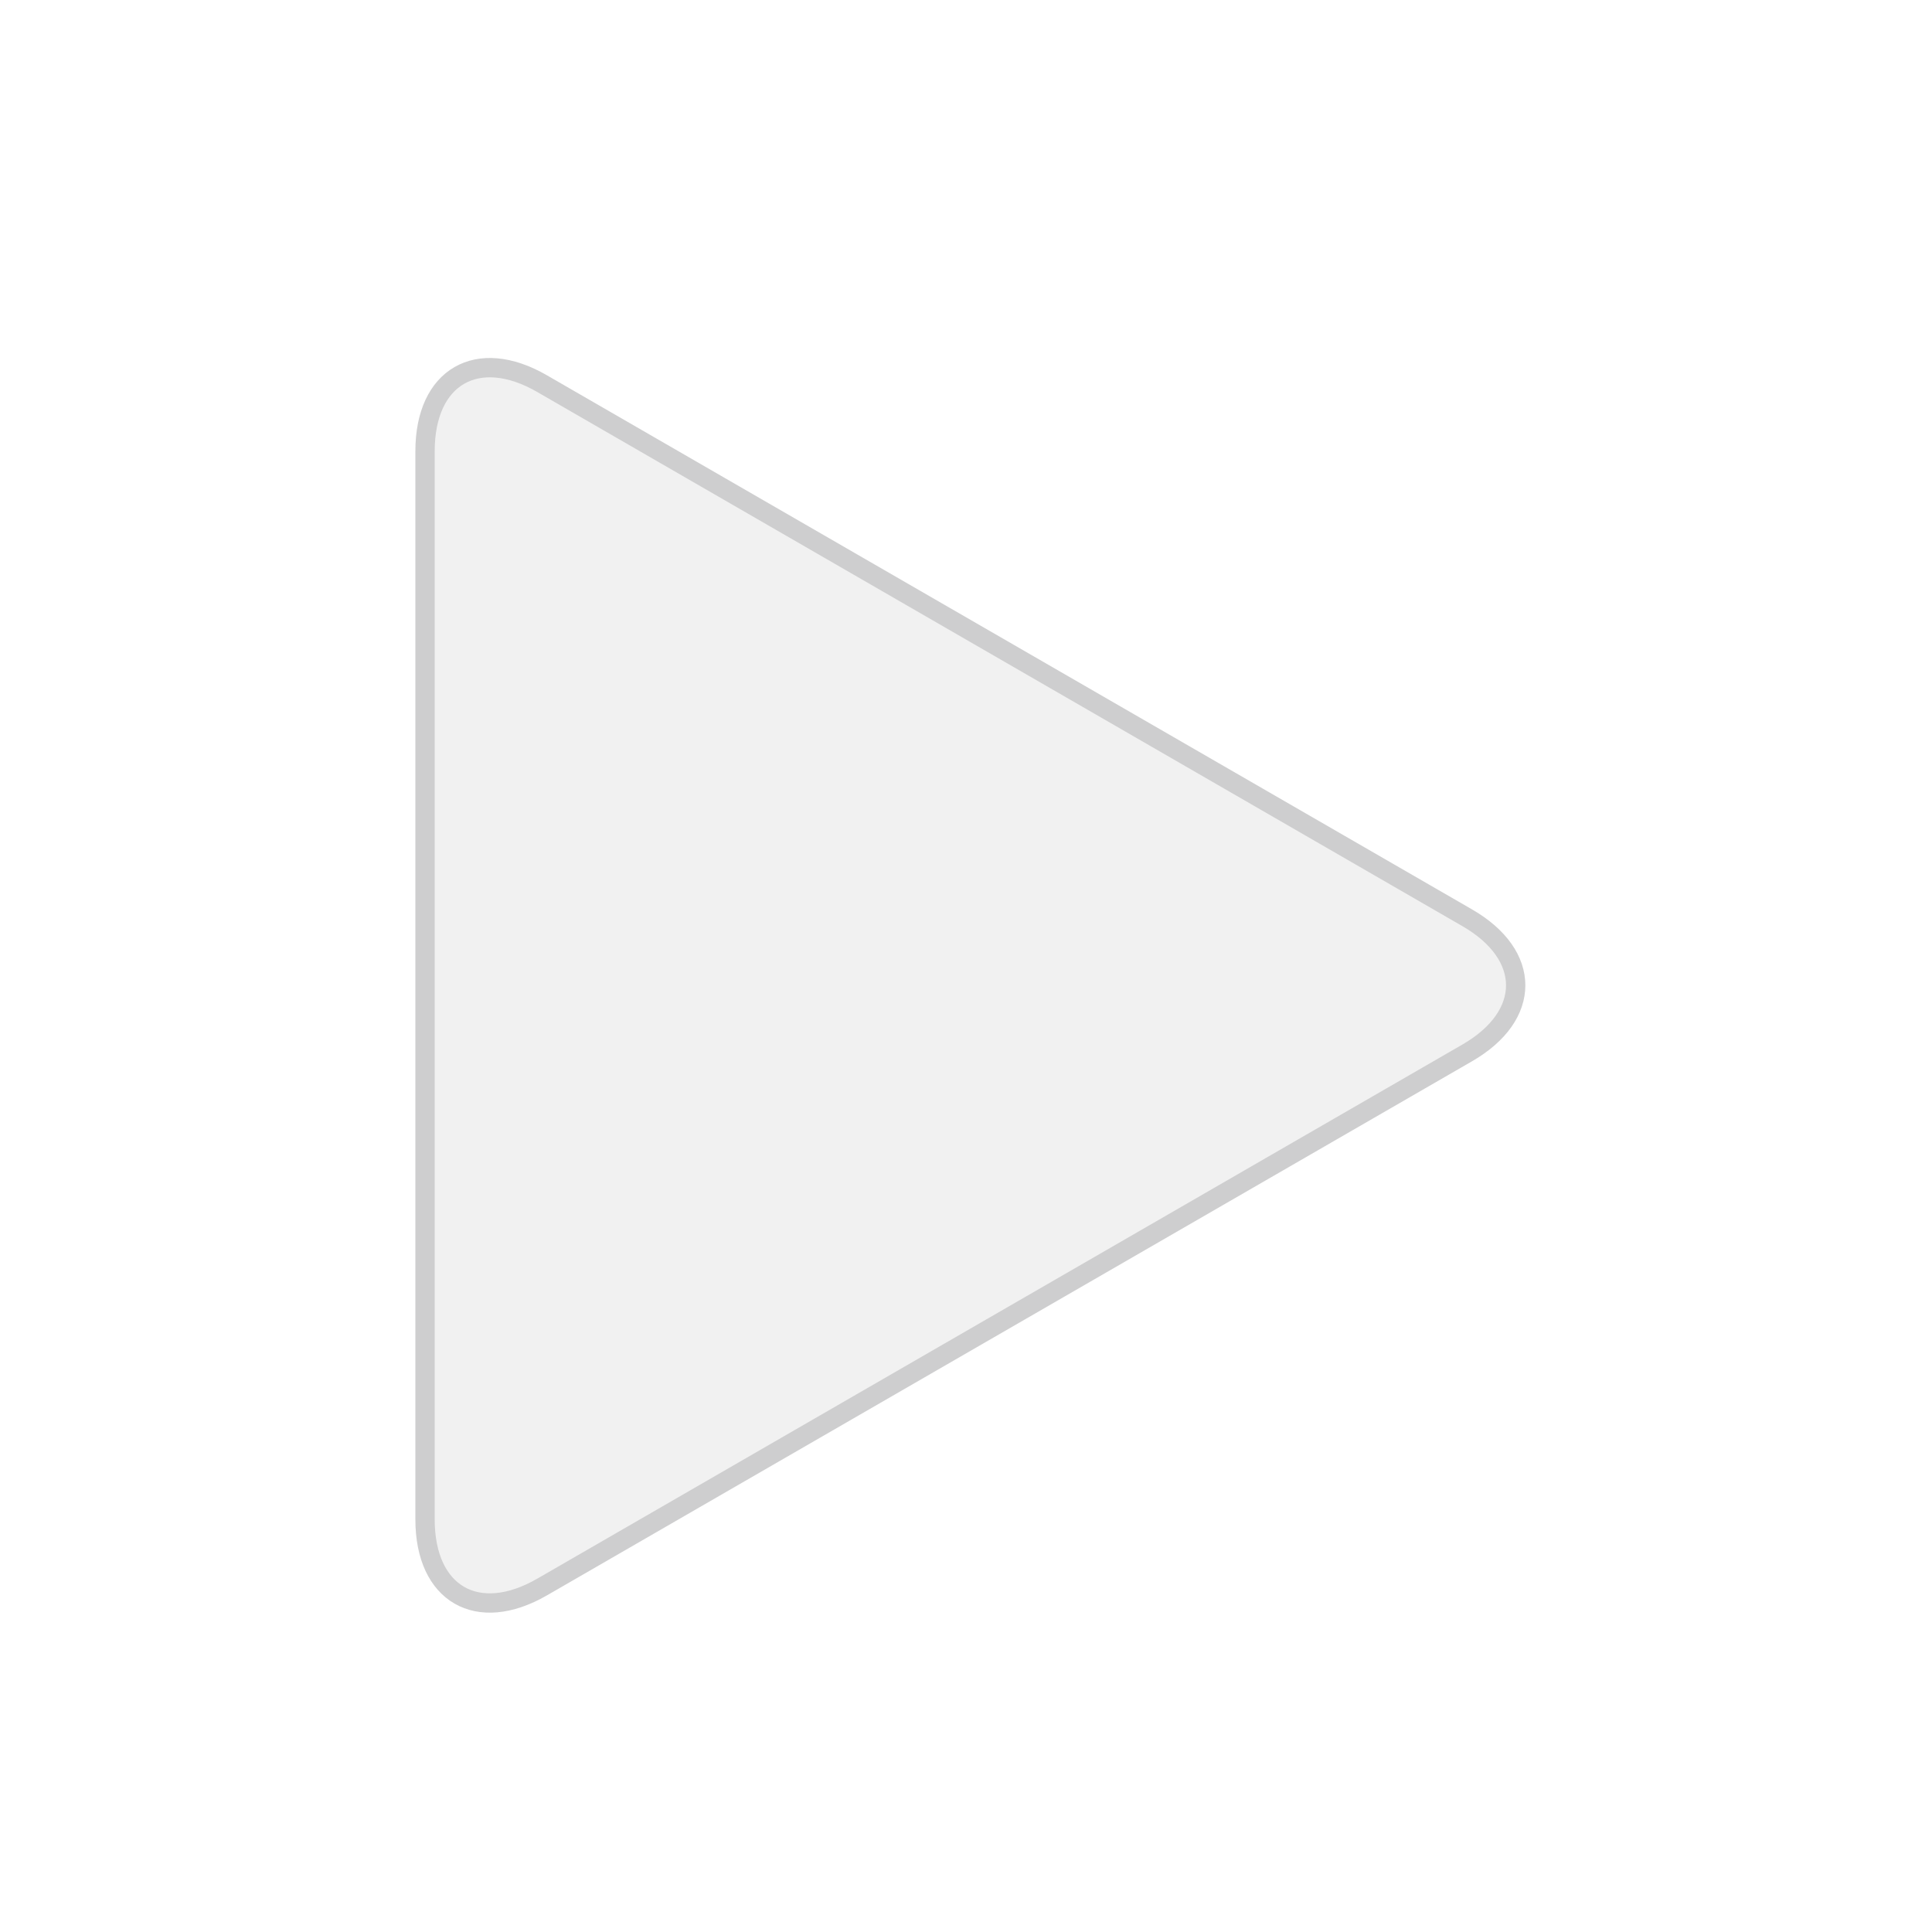
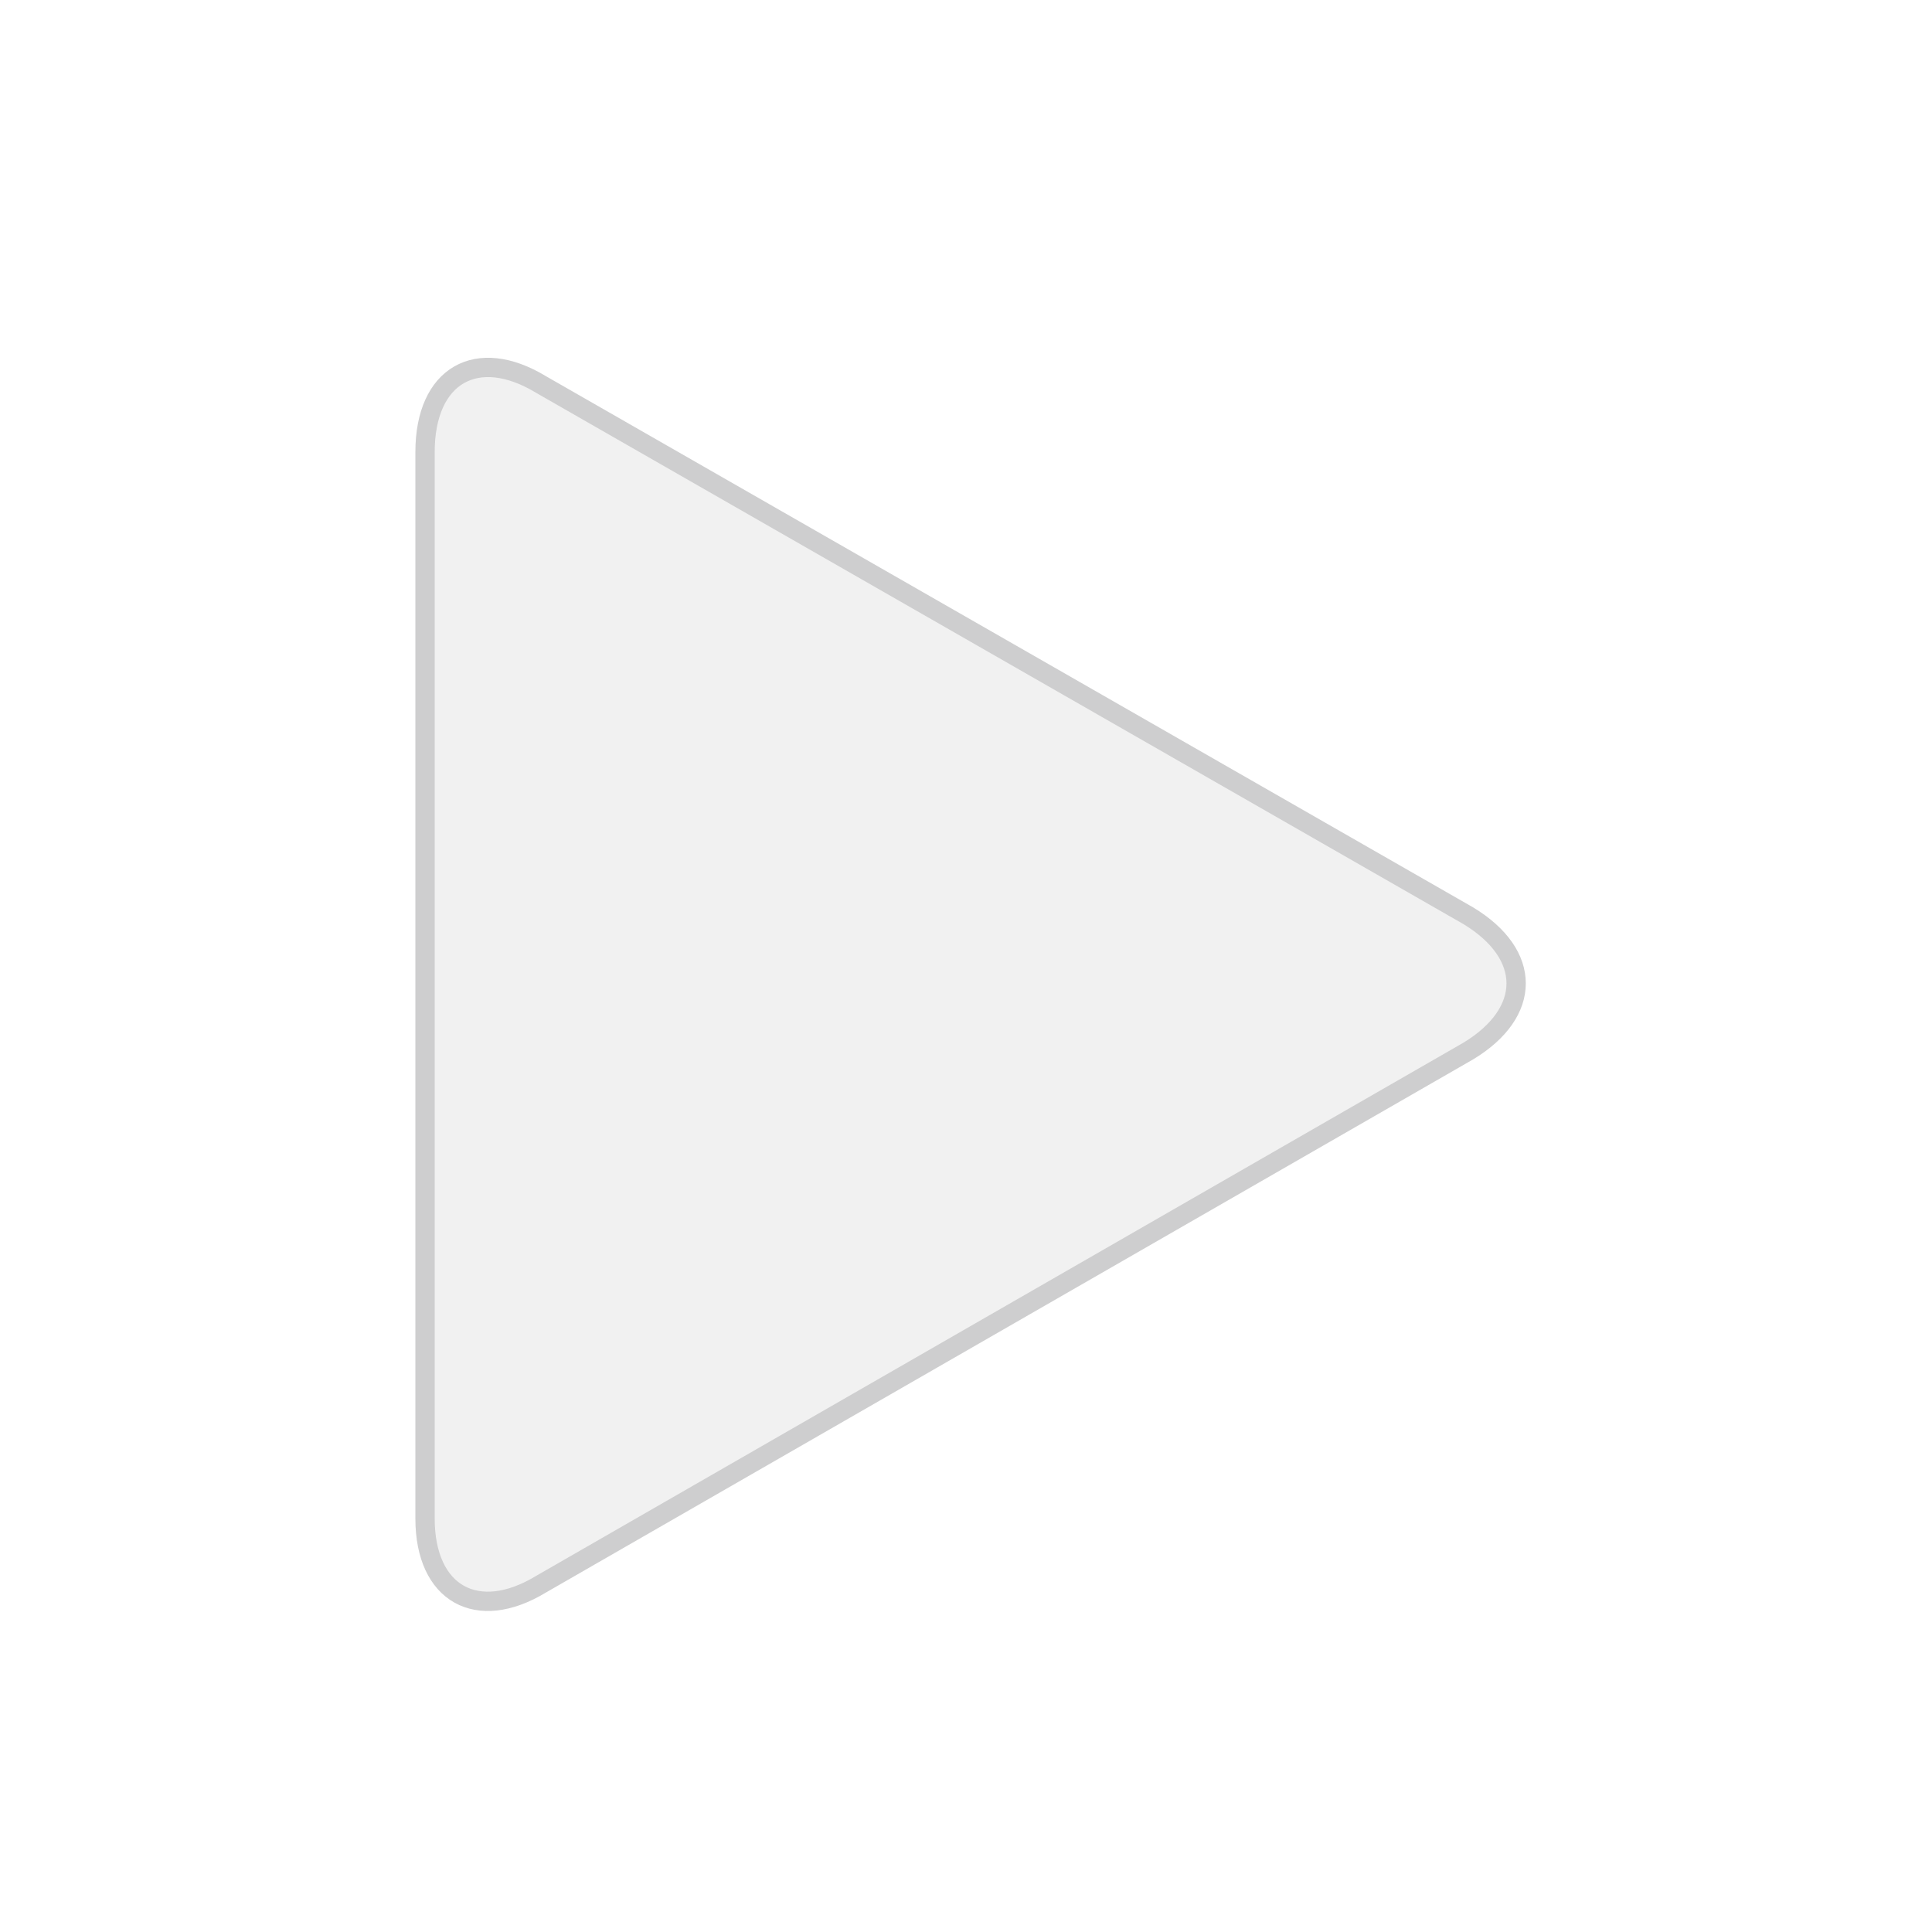
<svg xmlns="http://www.w3.org/2000/svg" viewBox="0 0 100 100">
-   <path d="M28.056 82.145c-3.344 1.931-6.056.362-6.056-3.496v-55.297c0-3.862 2.714-5.425 6.056-3.496l47.889 27.649c3.344 1.931 3.341 5.063 0 6.992l-47.889 27.649z" stroke="#CECECF" stroke-linecap="round" stroke-linejoin="round" fill="#F1F1F1" />
+   <path d="M28 82c-3.3 2-6 .5-6-3.4V23.4c0-4 2.7-5.5 6-3.5l48 27.5c3.3 2 3.3 5 0 7L28 82z" stroke="#CECECF" stroke-linecap="round" stroke-linejoin="round" fill="#F1F1F1" />
</svg>
